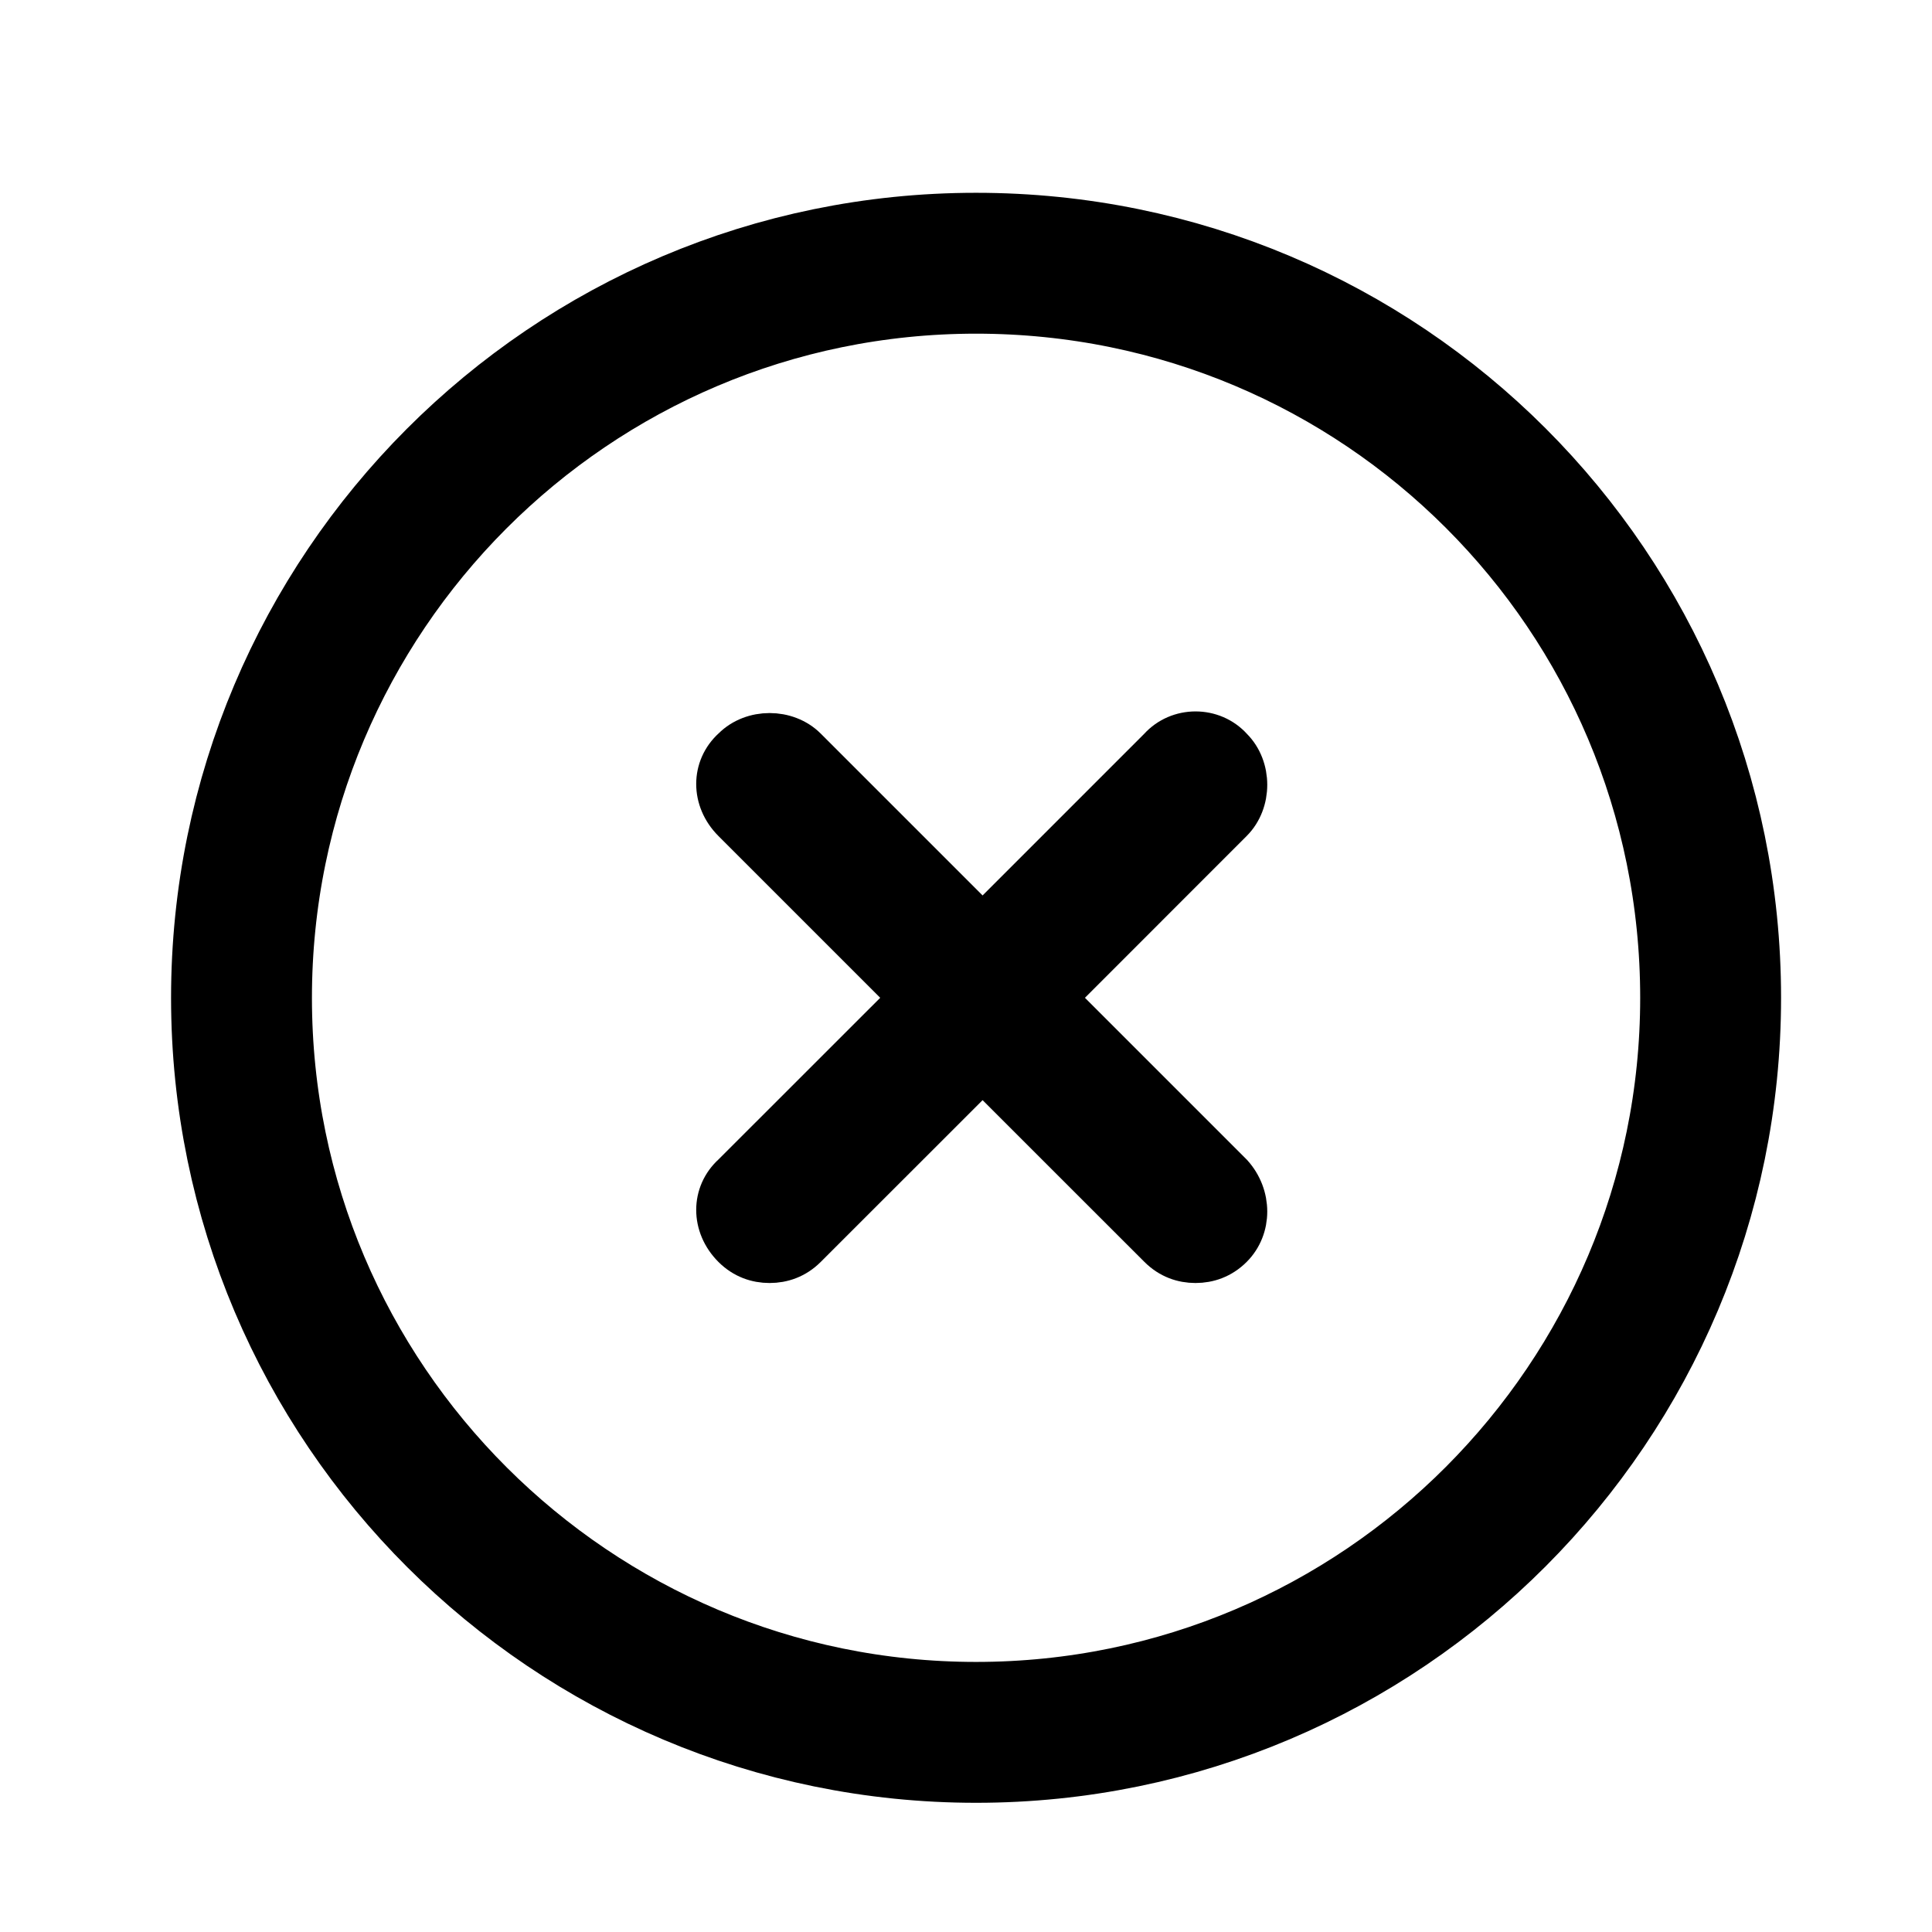
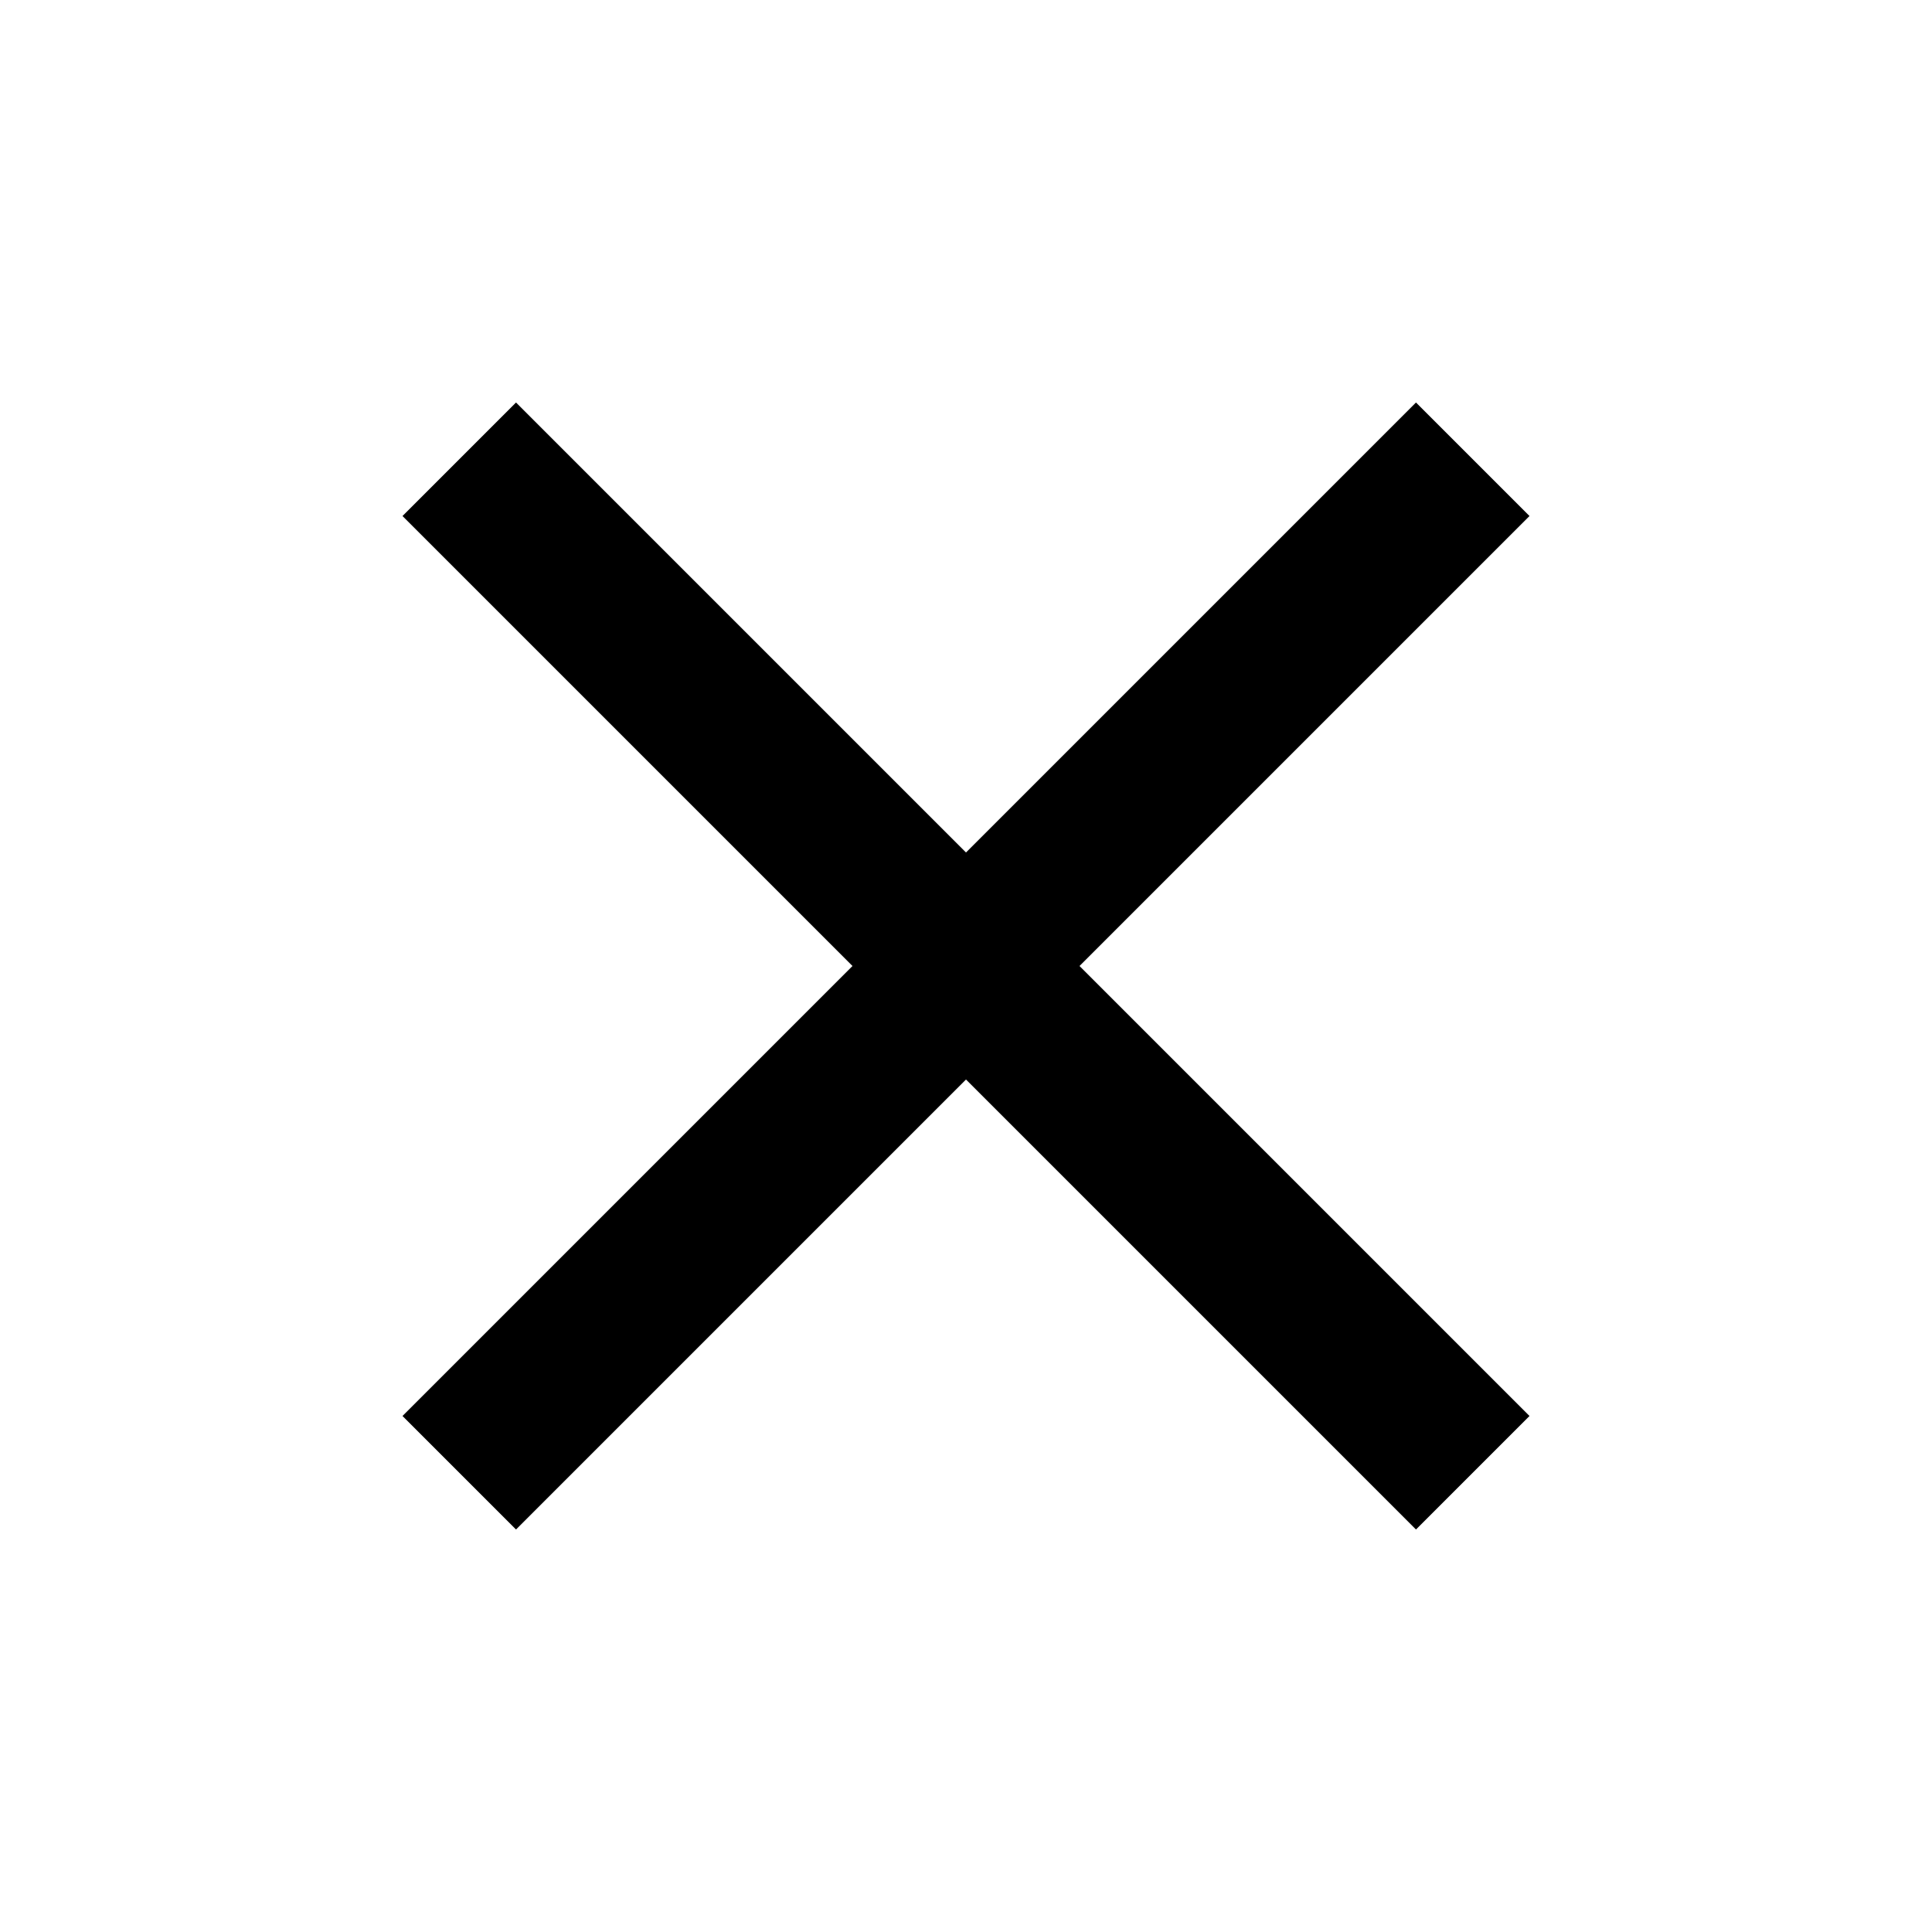
- <svg xmlns="http://www.w3.org/2000/svg" width="24px" height="24px" viewBox="0 0 24 24" version="1.1">
-   <g id="Icones_Outline" stroke="none" stroke-width="1" fill="none" fill-rule="evenodd">
-     <g id="Cross" fill-rule="nonzero" stroke="#000000">
-       <g id="Ico_X" transform="translate(3, 3)">
-         <path d="M9.125,0.27 C4.076,0.27 0,4.373 0,9.395 C0,14.443 4.103,18.52 9.125,18.52 C14.173,18.52 18.25,14.416 18.25,9.395 C18.25,4.346 14.173,0.27 9.125,0.27" id="Fill-1-path" stroke-width="1.75" />
-         <path d="M12.31,11.581 C12.553,11.851 12.553,12.256 12.31,12.499 C12.175,12.634 12.013,12.688 11.851,12.688 C11.689,12.688 11.528,12.634 11.393,12.499 L9.206,10.313 L7.019,12.499 C6.884,12.634 6.722,12.688 6.56,12.688 C6.398,12.688 6.236,12.634 6.101,12.499 C5.831,12.229 5.831,11.824 6.101,11.581 L8.288,9.395 L6.101,7.208 C5.831,6.938 5.831,6.533 6.101,6.29 C6.344,6.047 6.776,6.047 7.019,6.29 L9.206,8.477 L11.393,6.29 C11.635,6.02 12.068,6.02 12.31,6.29 C12.553,6.533 12.553,6.965 12.31,7.208 L10.124,9.395 L12.31,11.581 Z" id="Fill-4" stroke-width="0.5" fill="#000000" />
-       </g>
-     </g>
-   </g>
+ <svg xmlns="http://www.w3.org/2000/svg" width="24" height="24" viewBox="0 0 24 24">
+   <path d="M19 6.41L17.59 5 12 10.59 6.41 5 5 6.41 10.59 12 5 17.59 6.41 19 12 13.41 17.59 19 19 17.59 13.41 12z" />
+   <path d="M0 0h24v24H0z" fill="none" />
</svg>
